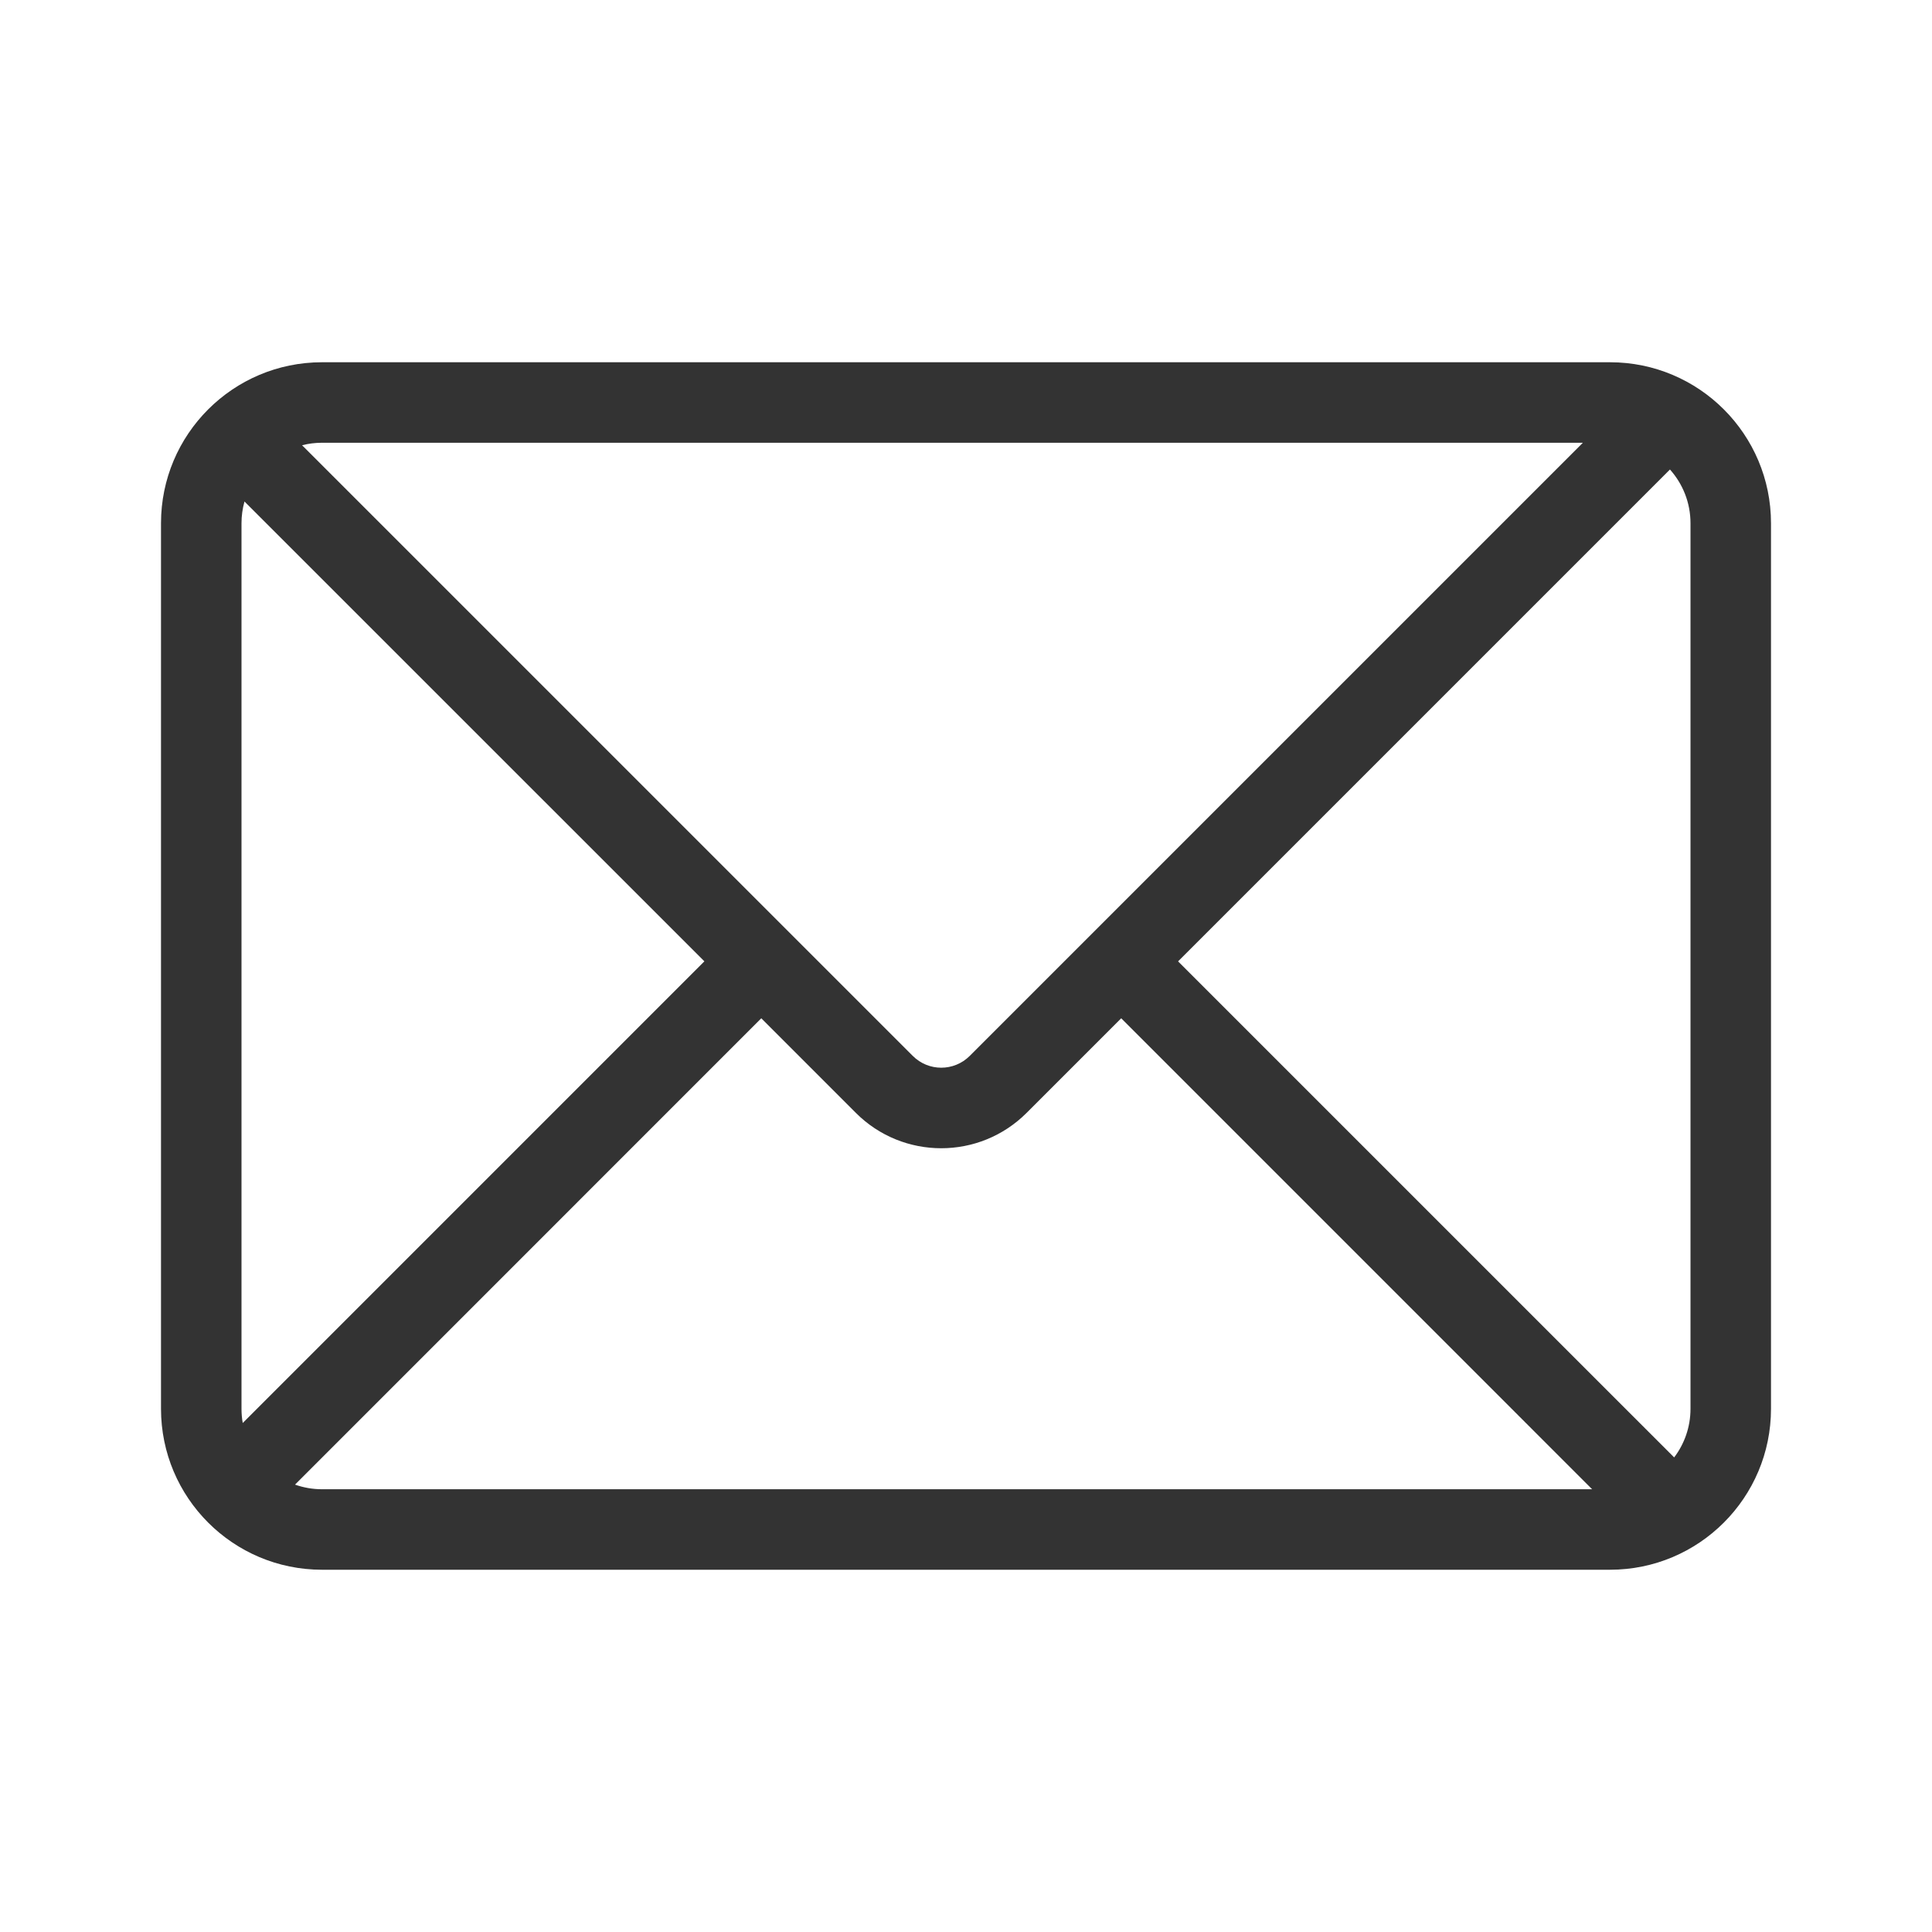
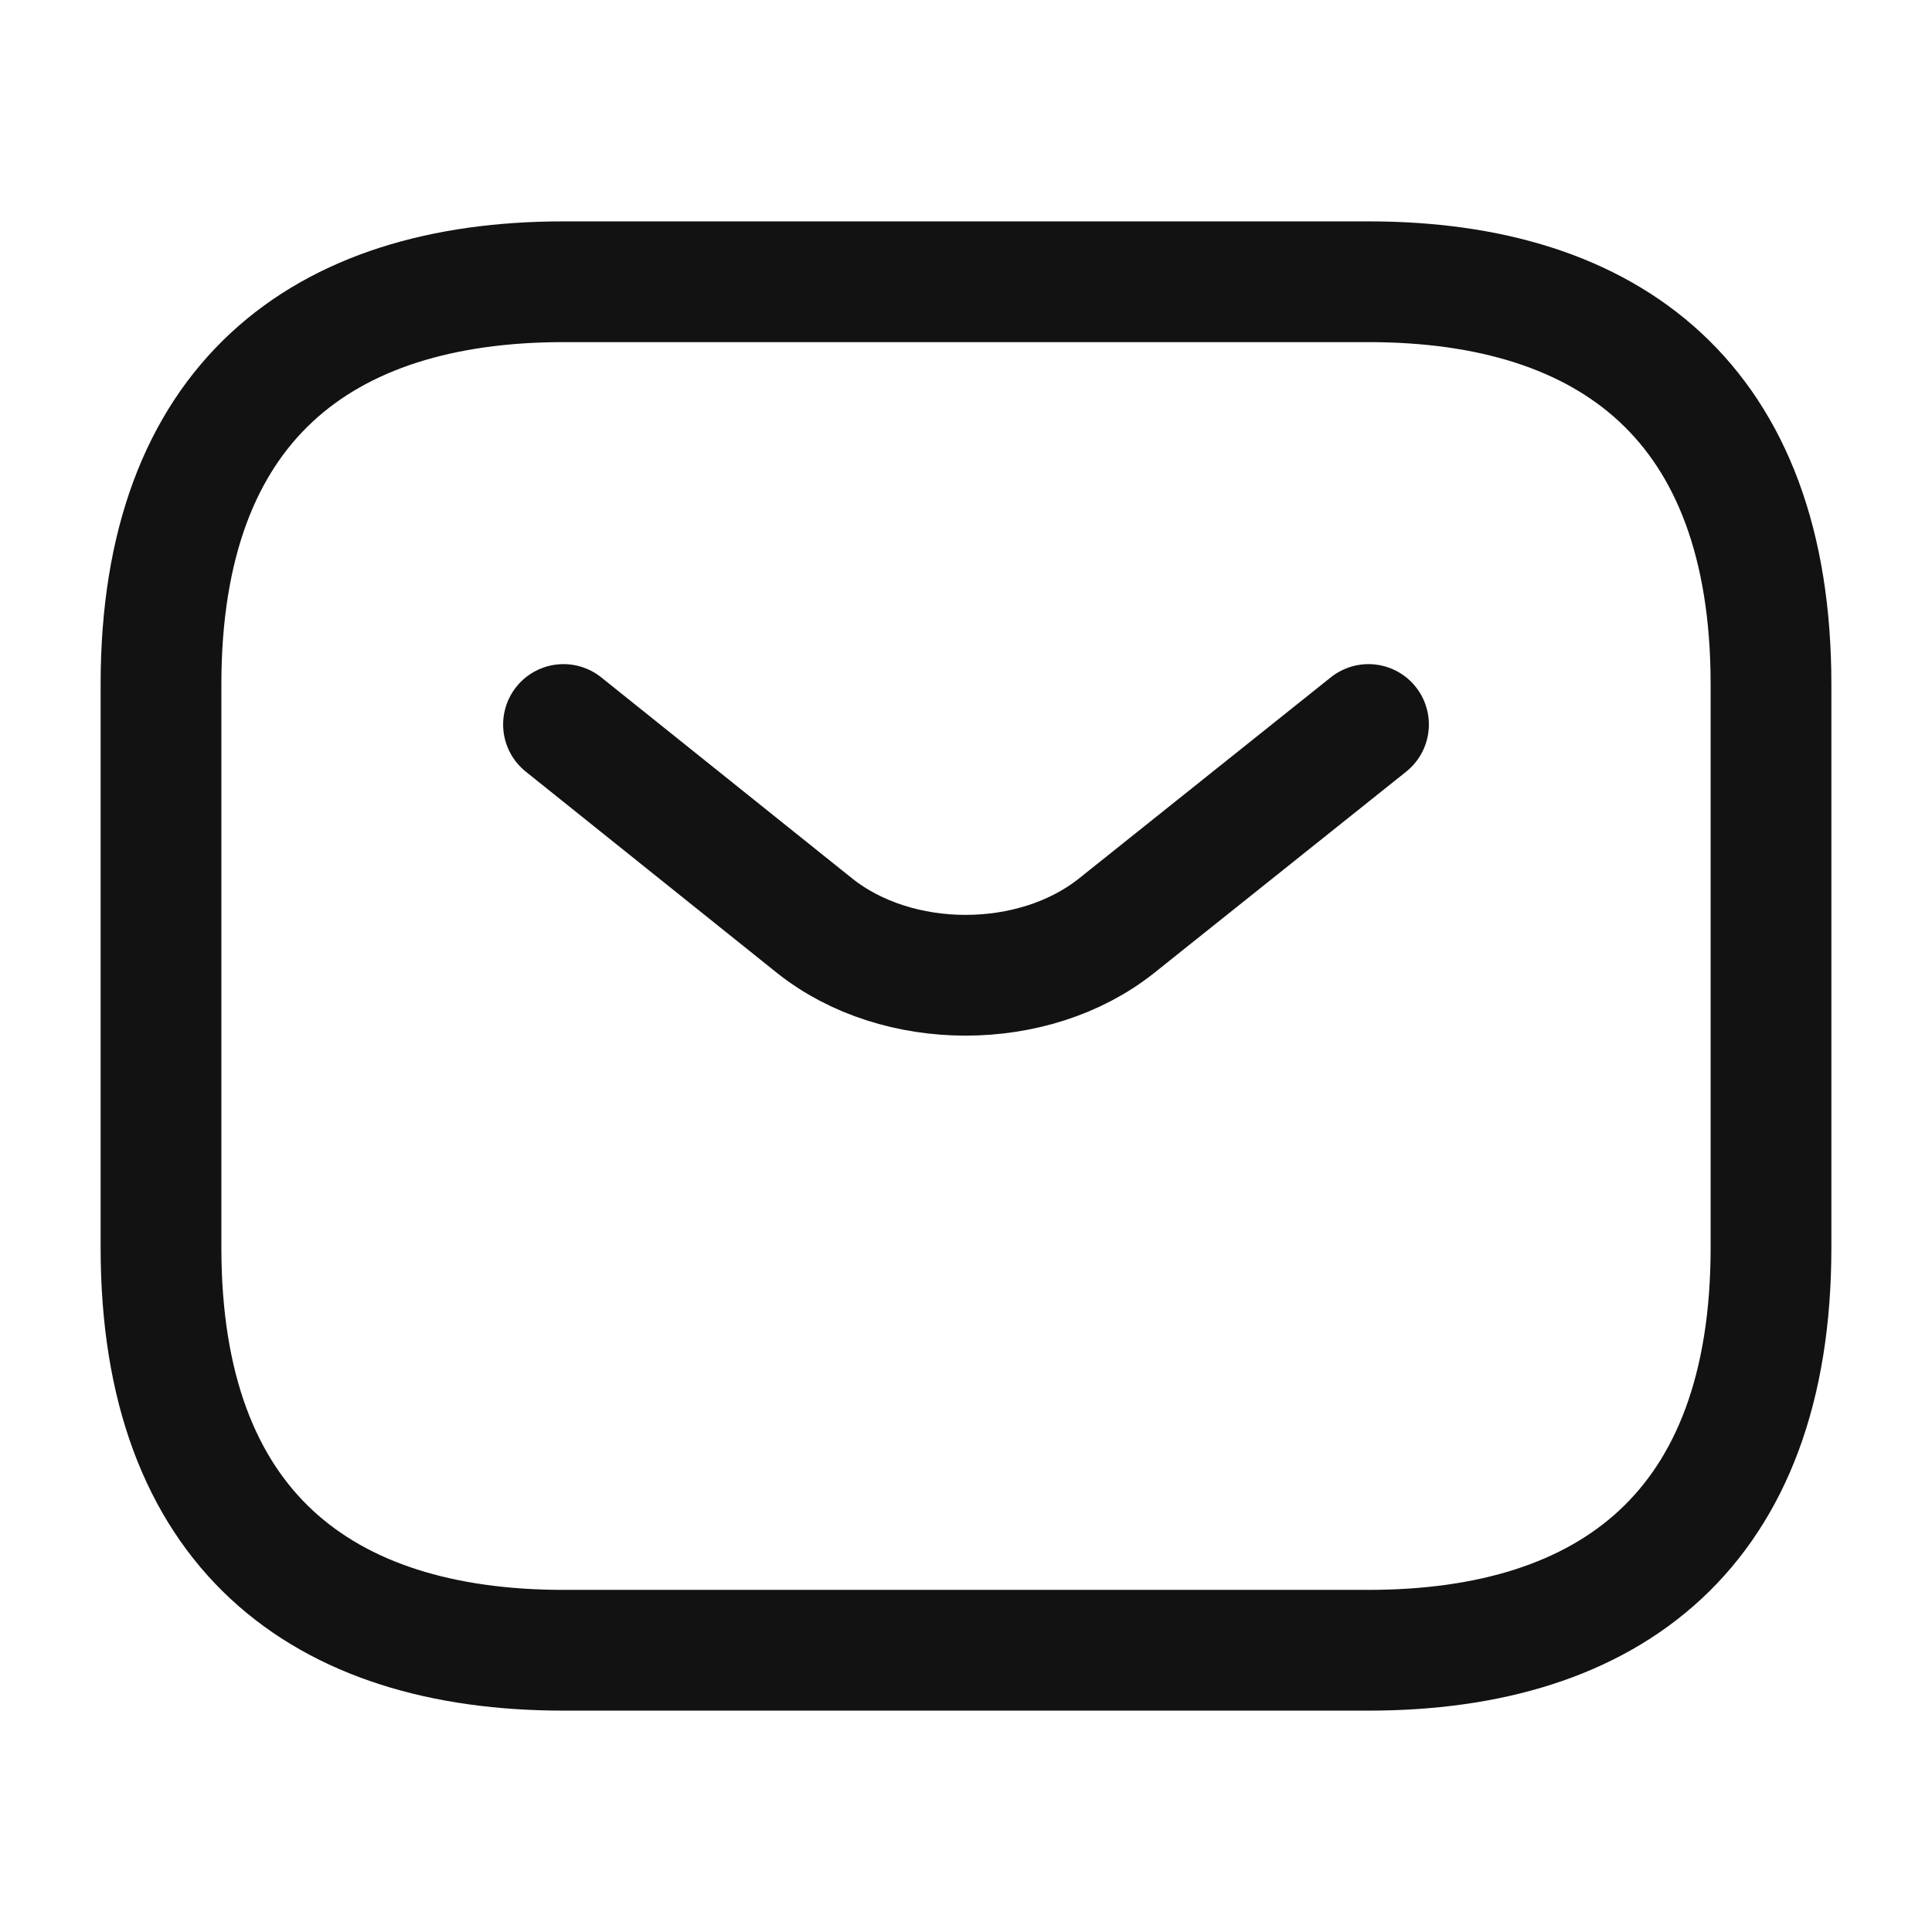
- <svg xmlns="http://www.w3.org/2000/svg" t="1758178057945" class="icon" viewBox="0 0 1024 1024" version="1.1" p-id="7700" width="200" height="200">
-   <path d="M838.955 234.667H170.667c-3.627 0-7.168 0.448-10.56 1.323l323.691 323.669a21.333 21.333 0 0 0 30.165 0L838.955 234.667z m46.144 14.187l-260.693 260.693 262.933 262.912c5.44-7.168 8.661-16.107 8.661-25.792V277.333c0-10.944-4.117-20.907-10.88-28.48zM843.861 789.333l-249.6-249.621-50.133 50.133a64 64 0 0 1-90.517 0l-50.112-50.133L156.373 786.88c4.48 1.579 9.28 2.453 14.315 2.453h673.195zM128.661 754.219L373.333 509.525 129.579 265.813A42.709 42.709 0 0 0 128 277.333v469.333c0 2.56 0.213 5.099 0.661 7.552zM170.667 192h682.667a85.333 85.333 0 0 1 85.333 85.333v469.333a85.333 85.333 0 0 1-85.333 85.333H170.667a85.333 85.333 0 0 1-85.333-85.333V277.333a85.333 85.333 0 0 1 85.333-85.333z" fill="#333333" p-id="7701" />
+ <svg xmlns="http://www.w3.org/2000/svg" width="24" height="24" viewBox="0 0 24 24" fill="none">
+   <path d="M17 20.5H7C4 20.5 2 19 2 15.5V8.5C2 5 4 3.5 7 3.5H17C20 3.5 22 5 22 8.5V15.5C22 19 20 20.5 17 20.5Z" stroke="#121212" stroke-width="1.5" stroke-miterlimit="10" stroke-linecap="round" stroke-linejoin="round" />
+   <path d="M17 9L13.87 11.5C12.84 12.32 11.15 12.32 10.12 11.5L7 9" stroke="#121212" stroke-width="1.5" stroke-miterlimit="10" stroke-linecap="round" stroke-linejoin="round" />
</svg>
